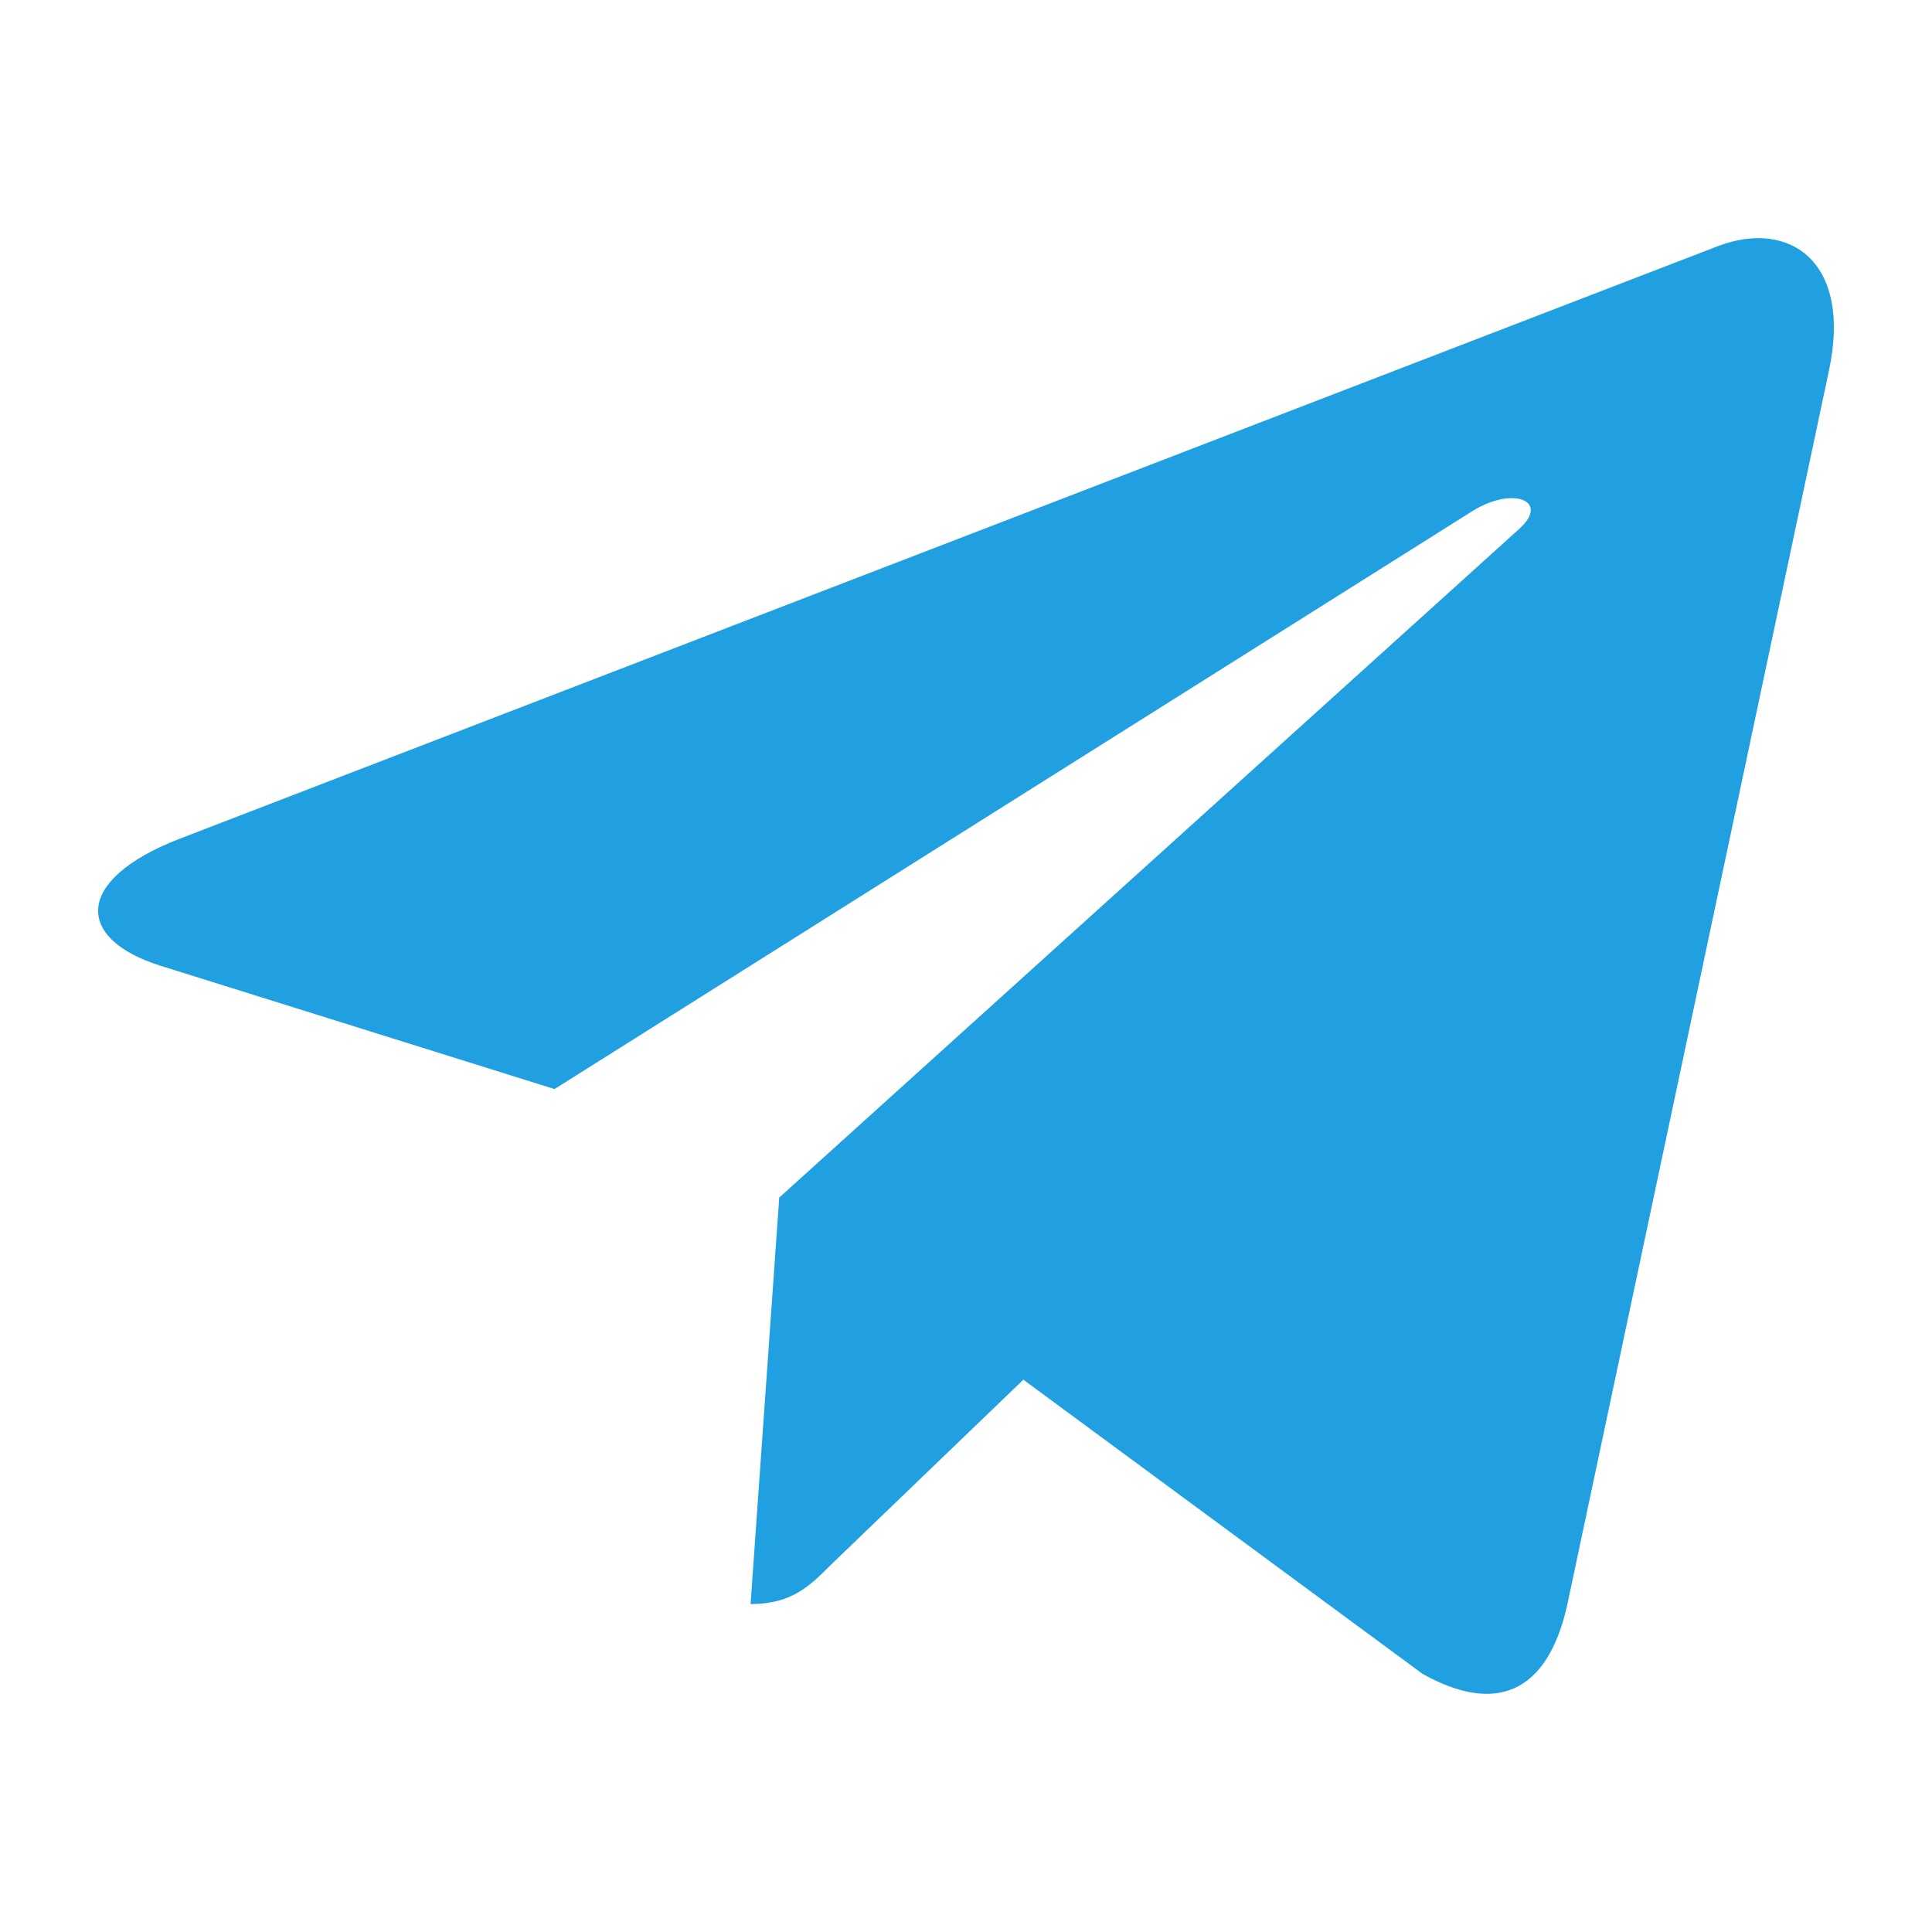
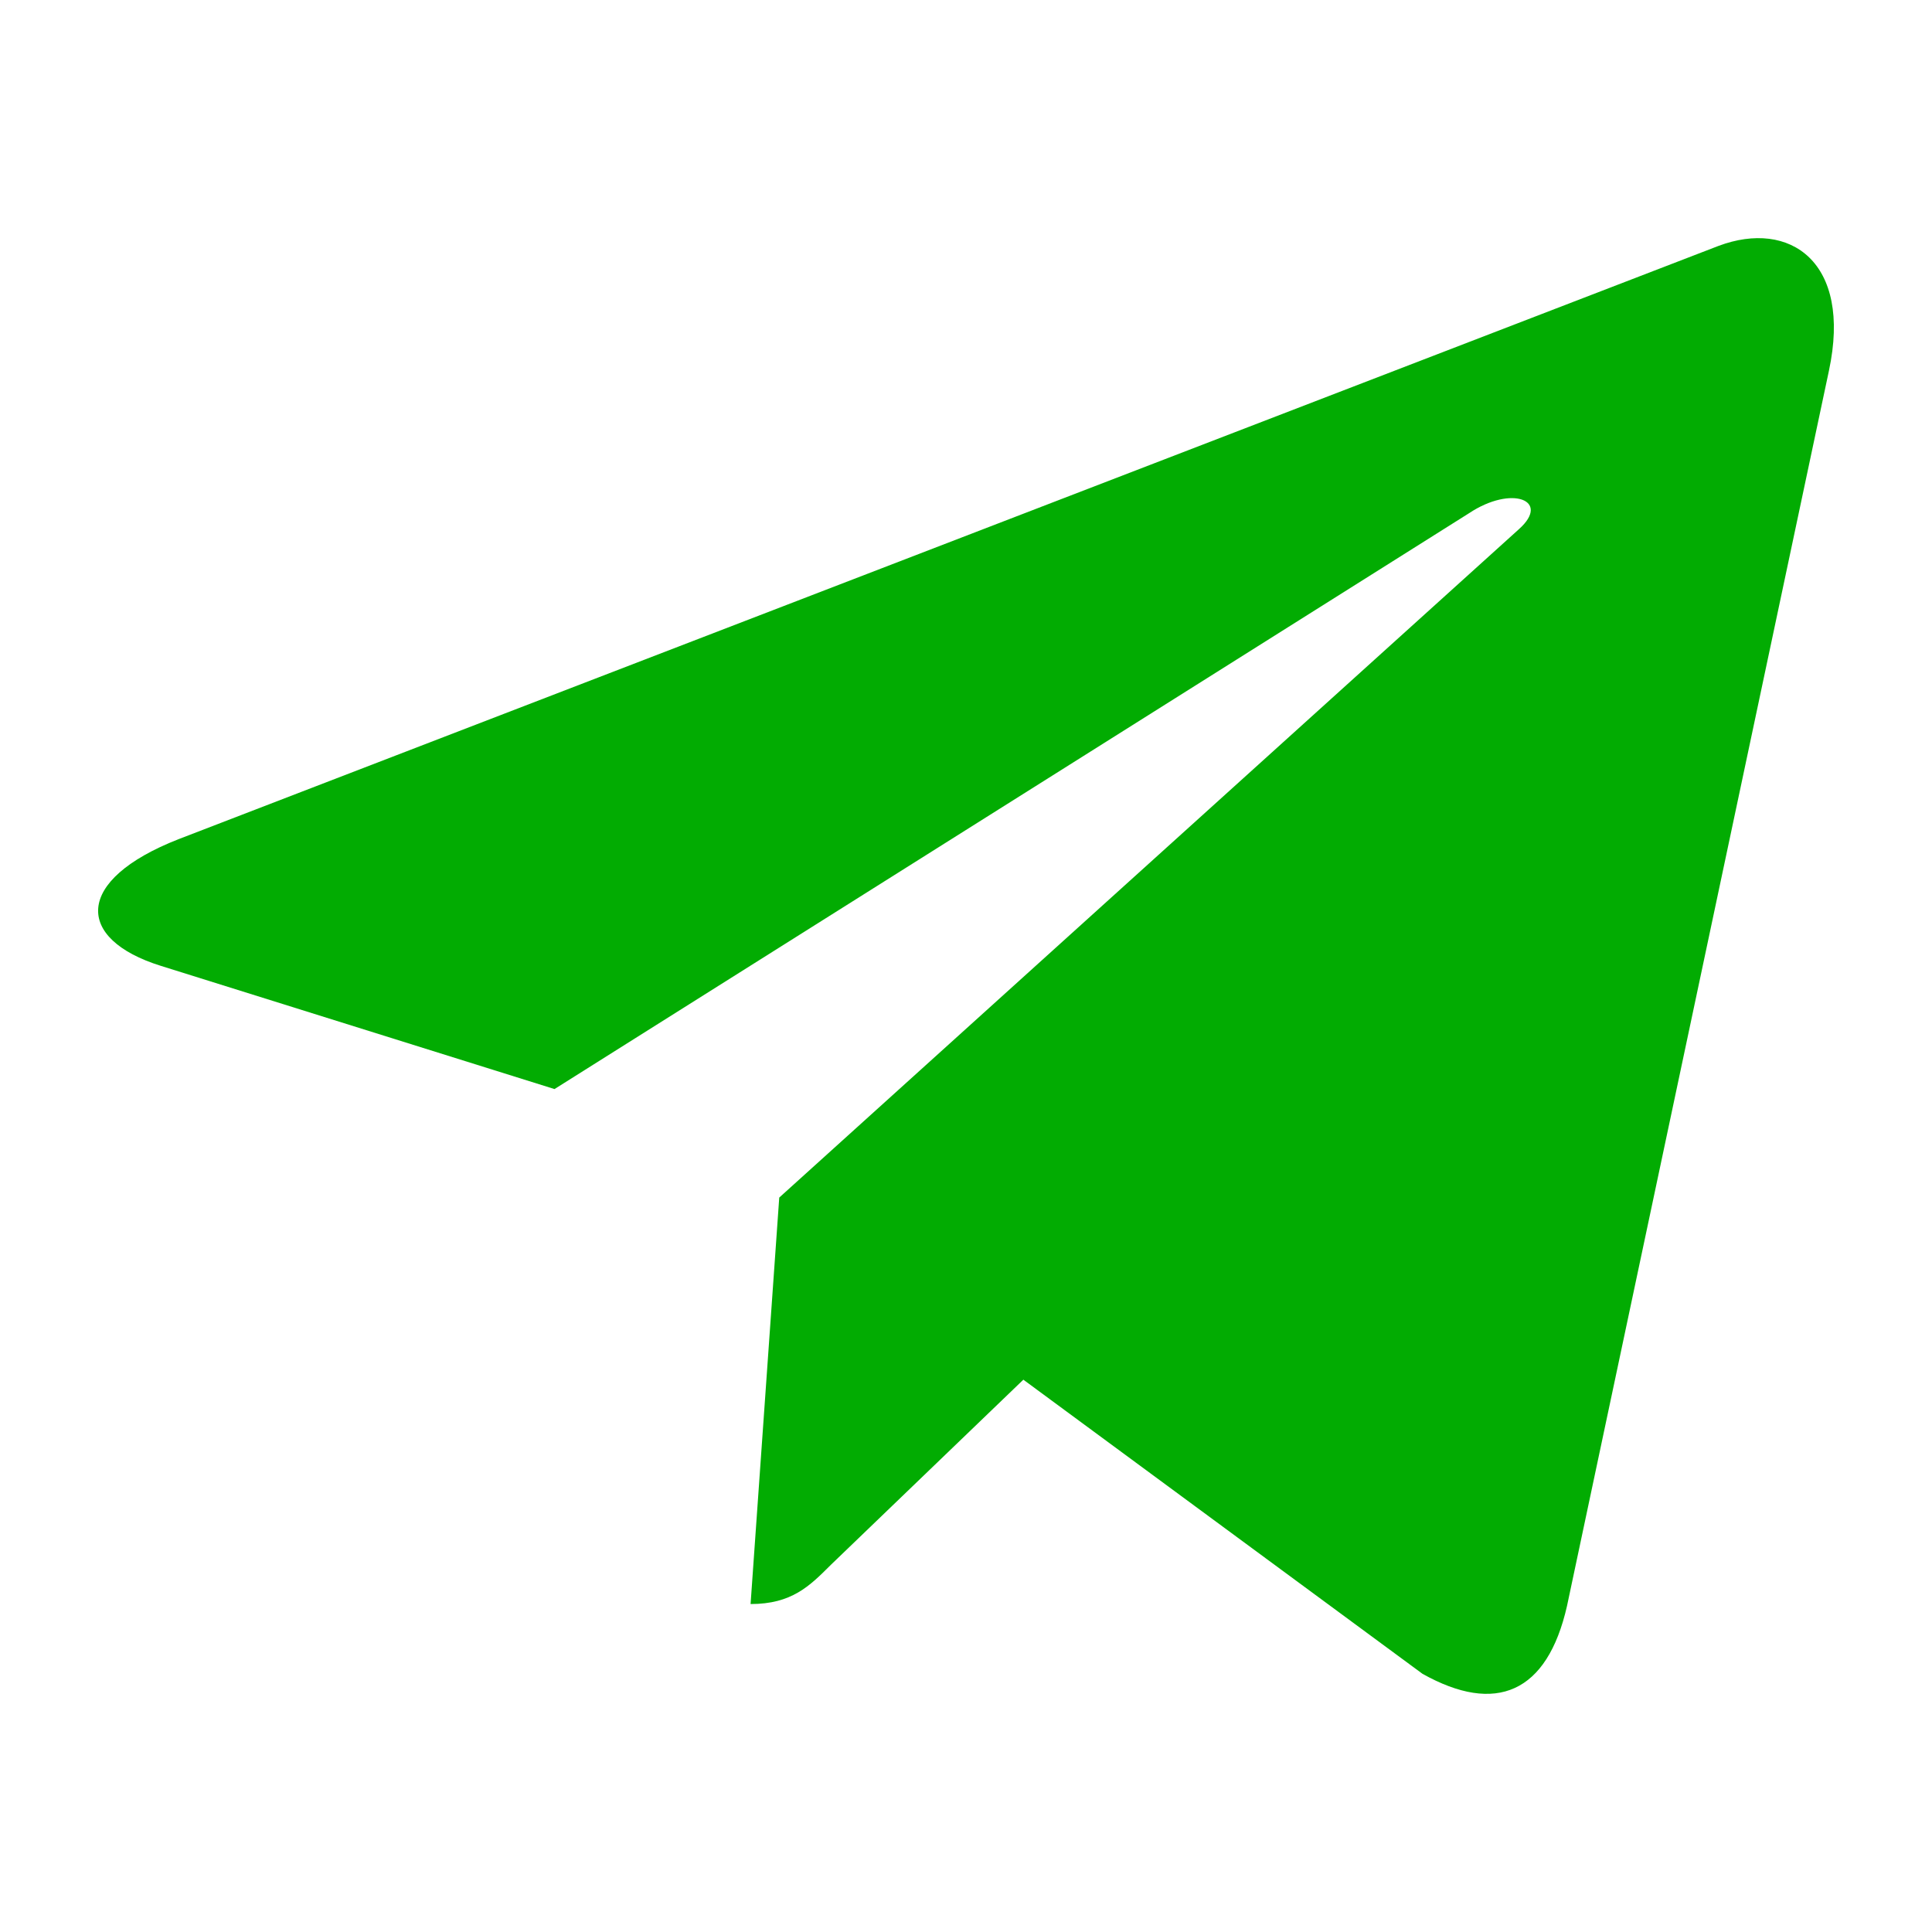
<svg xmlns="http://www.w3.org/2000/svg" height="512px" style="enable-background:new 0 0 512 512;" version="1.1" viewBox="0 0 512 512" width="512px" xml:space="preserve">
  <g id="_x33_35-telegram">
    <g>
      <g>
-         <path d="M484.689,98.231l-69.417,327.37c-5.237,23.105-18.895,28.854-38.304,17.972L271.2,365.631     l-51.034,49.086c-5.646,5.647-10.371,10.372-21.256,10.372l7.598-107.722L402.539,140.23c8.523-7.598-1.848-11.809-13.247-4.21     L146.95,288.614L42.619,255.96c-22.694-7.086-23.104-22.695,4.723-33.579L455.423,65.166     C474.316,58.081,490.85,69.375,484.689,98.231z" style="fill:#20A0E1;" />
+         <path d="M484.689,98.231l-69.417,327.37c-5.237,23.105-18.895,28.854-38.304,17.972L271.2,365.631     l-51.034,49.086c-5.646,5.647-10.371,10.372-21.256,10.372l7.598-107.722L402.539,140.23c8.523-7.598-1.848-11.809-13.247-4.21     L146.95,288.614L42.619,255.96c-22.694-7.086-23.104-22.695,4.723-33.579L455.423,65.166     C474.316,58.081,490.85,69.375,484.689,98.231z" style="fill:#02ac02;" />
      </g>
    </g>
  </g>
  <g id="Layer_1" />
</svg>
